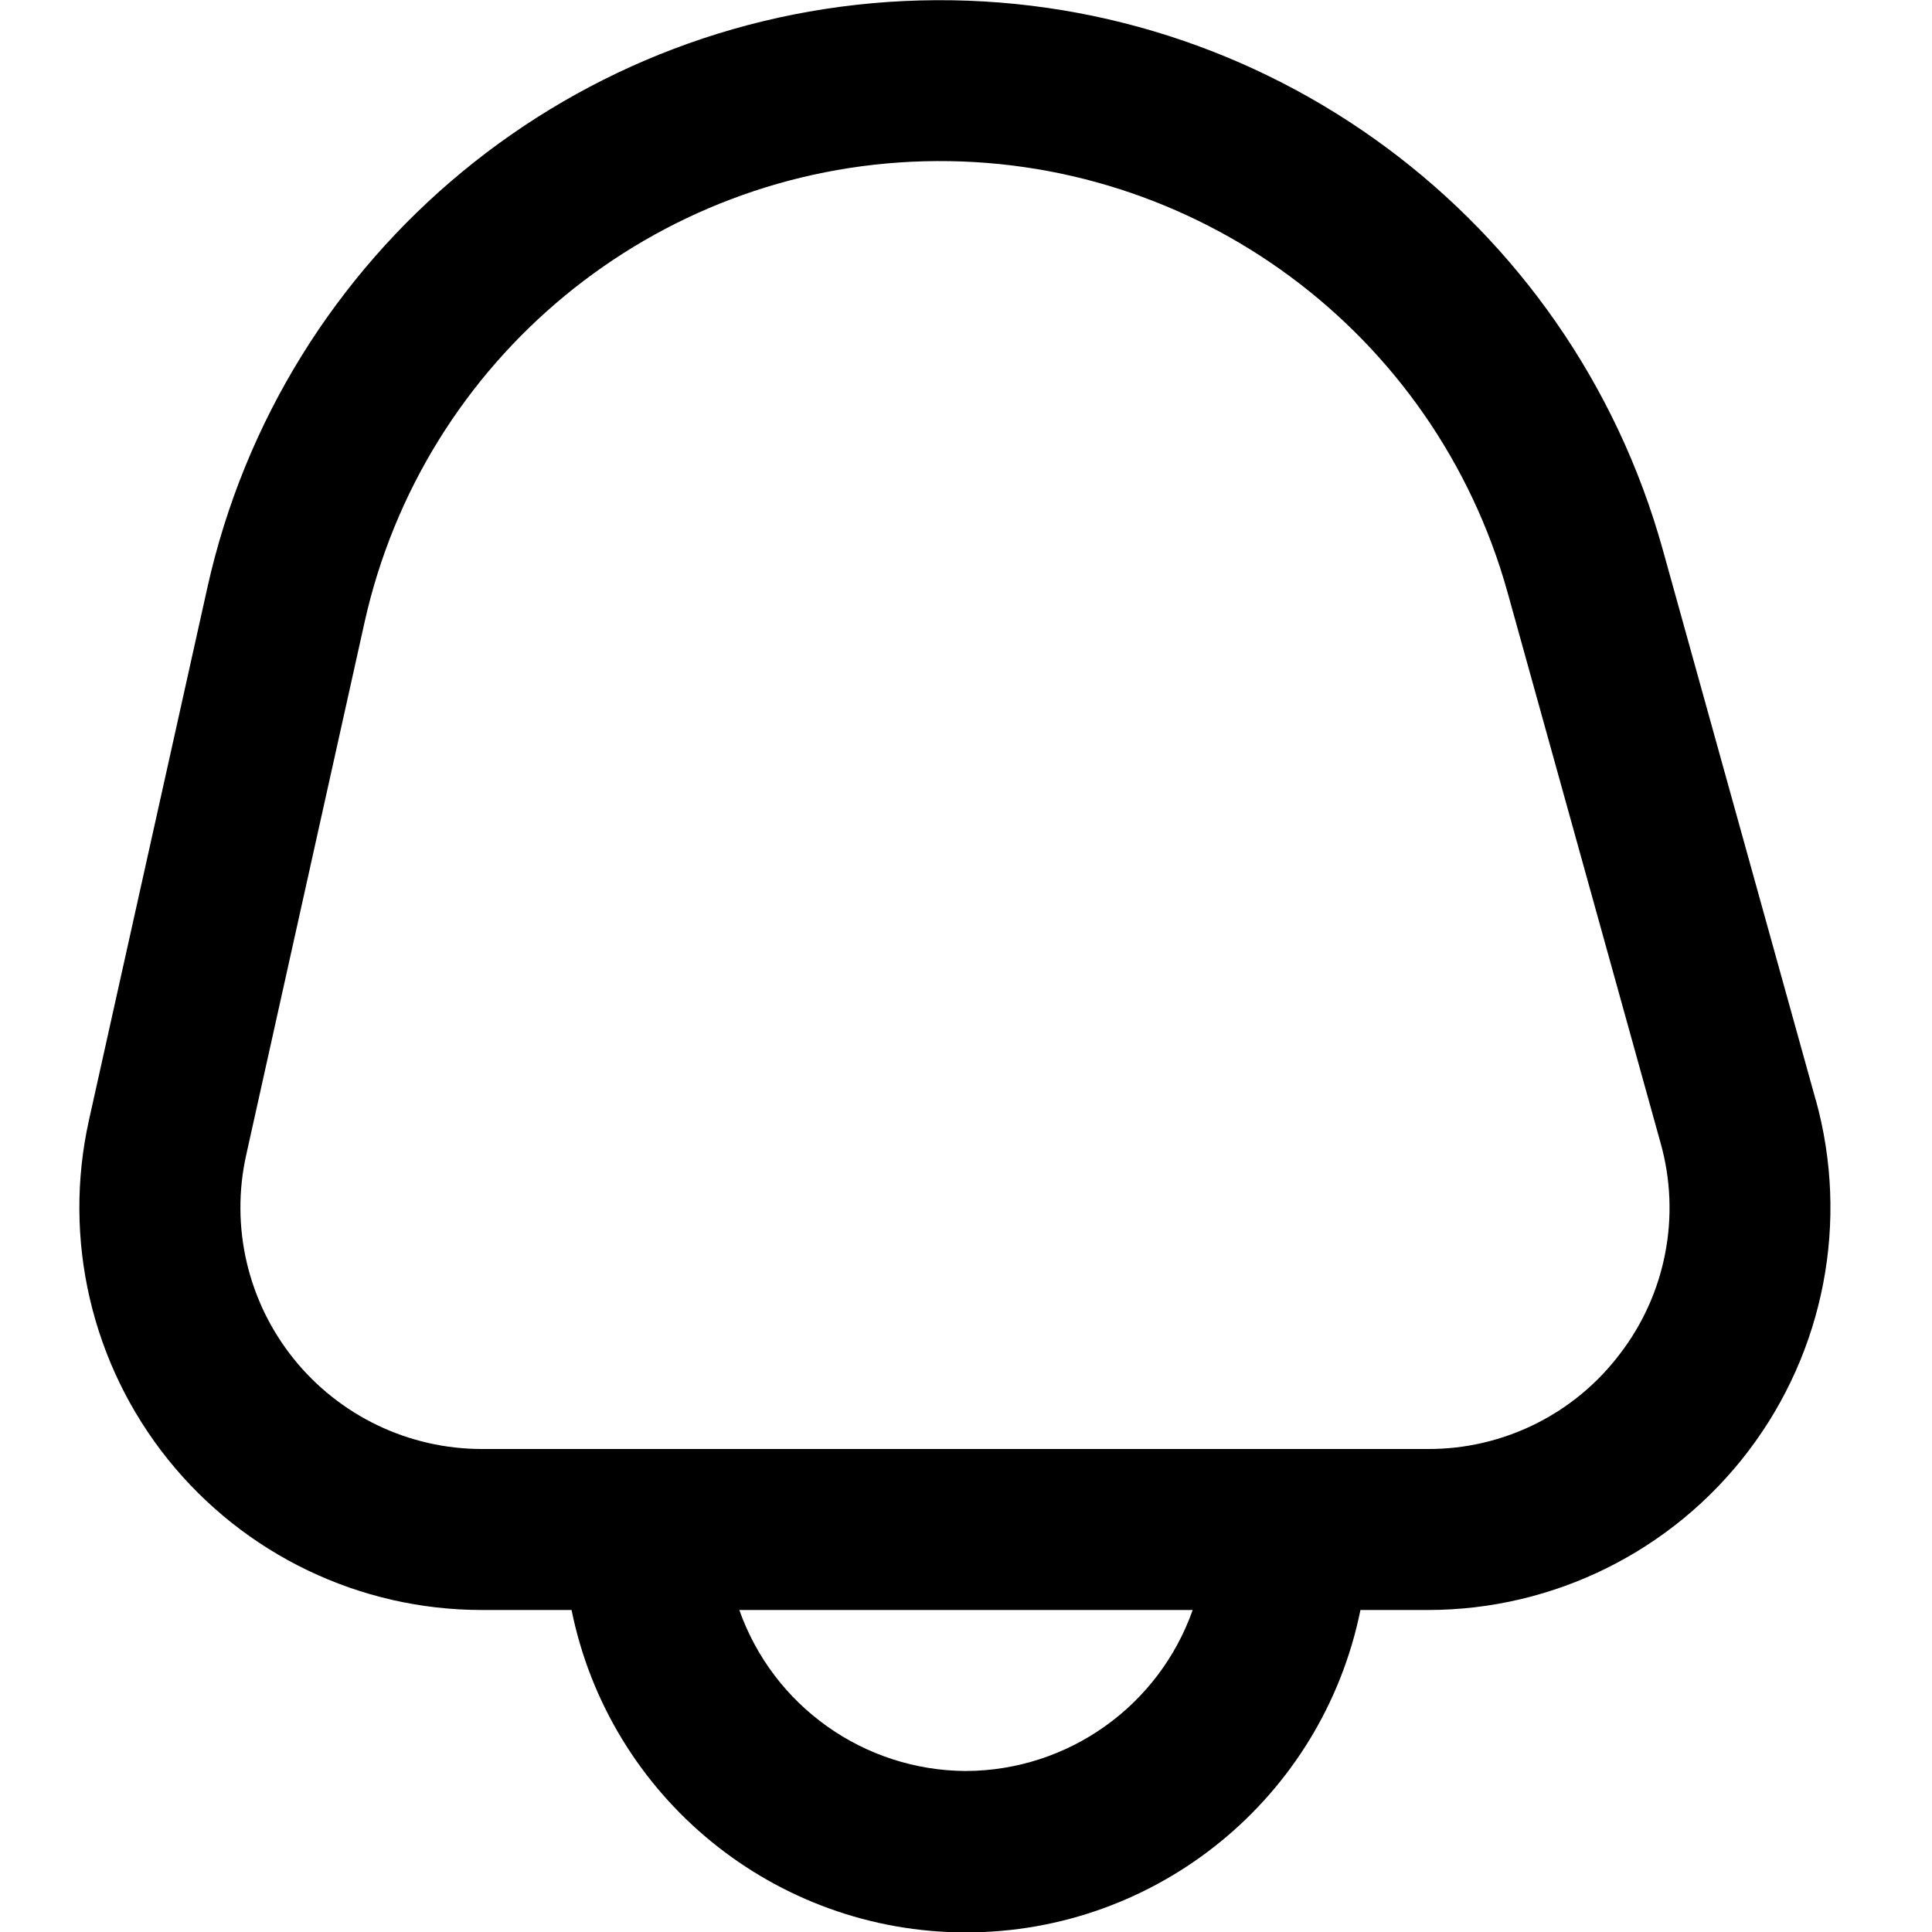
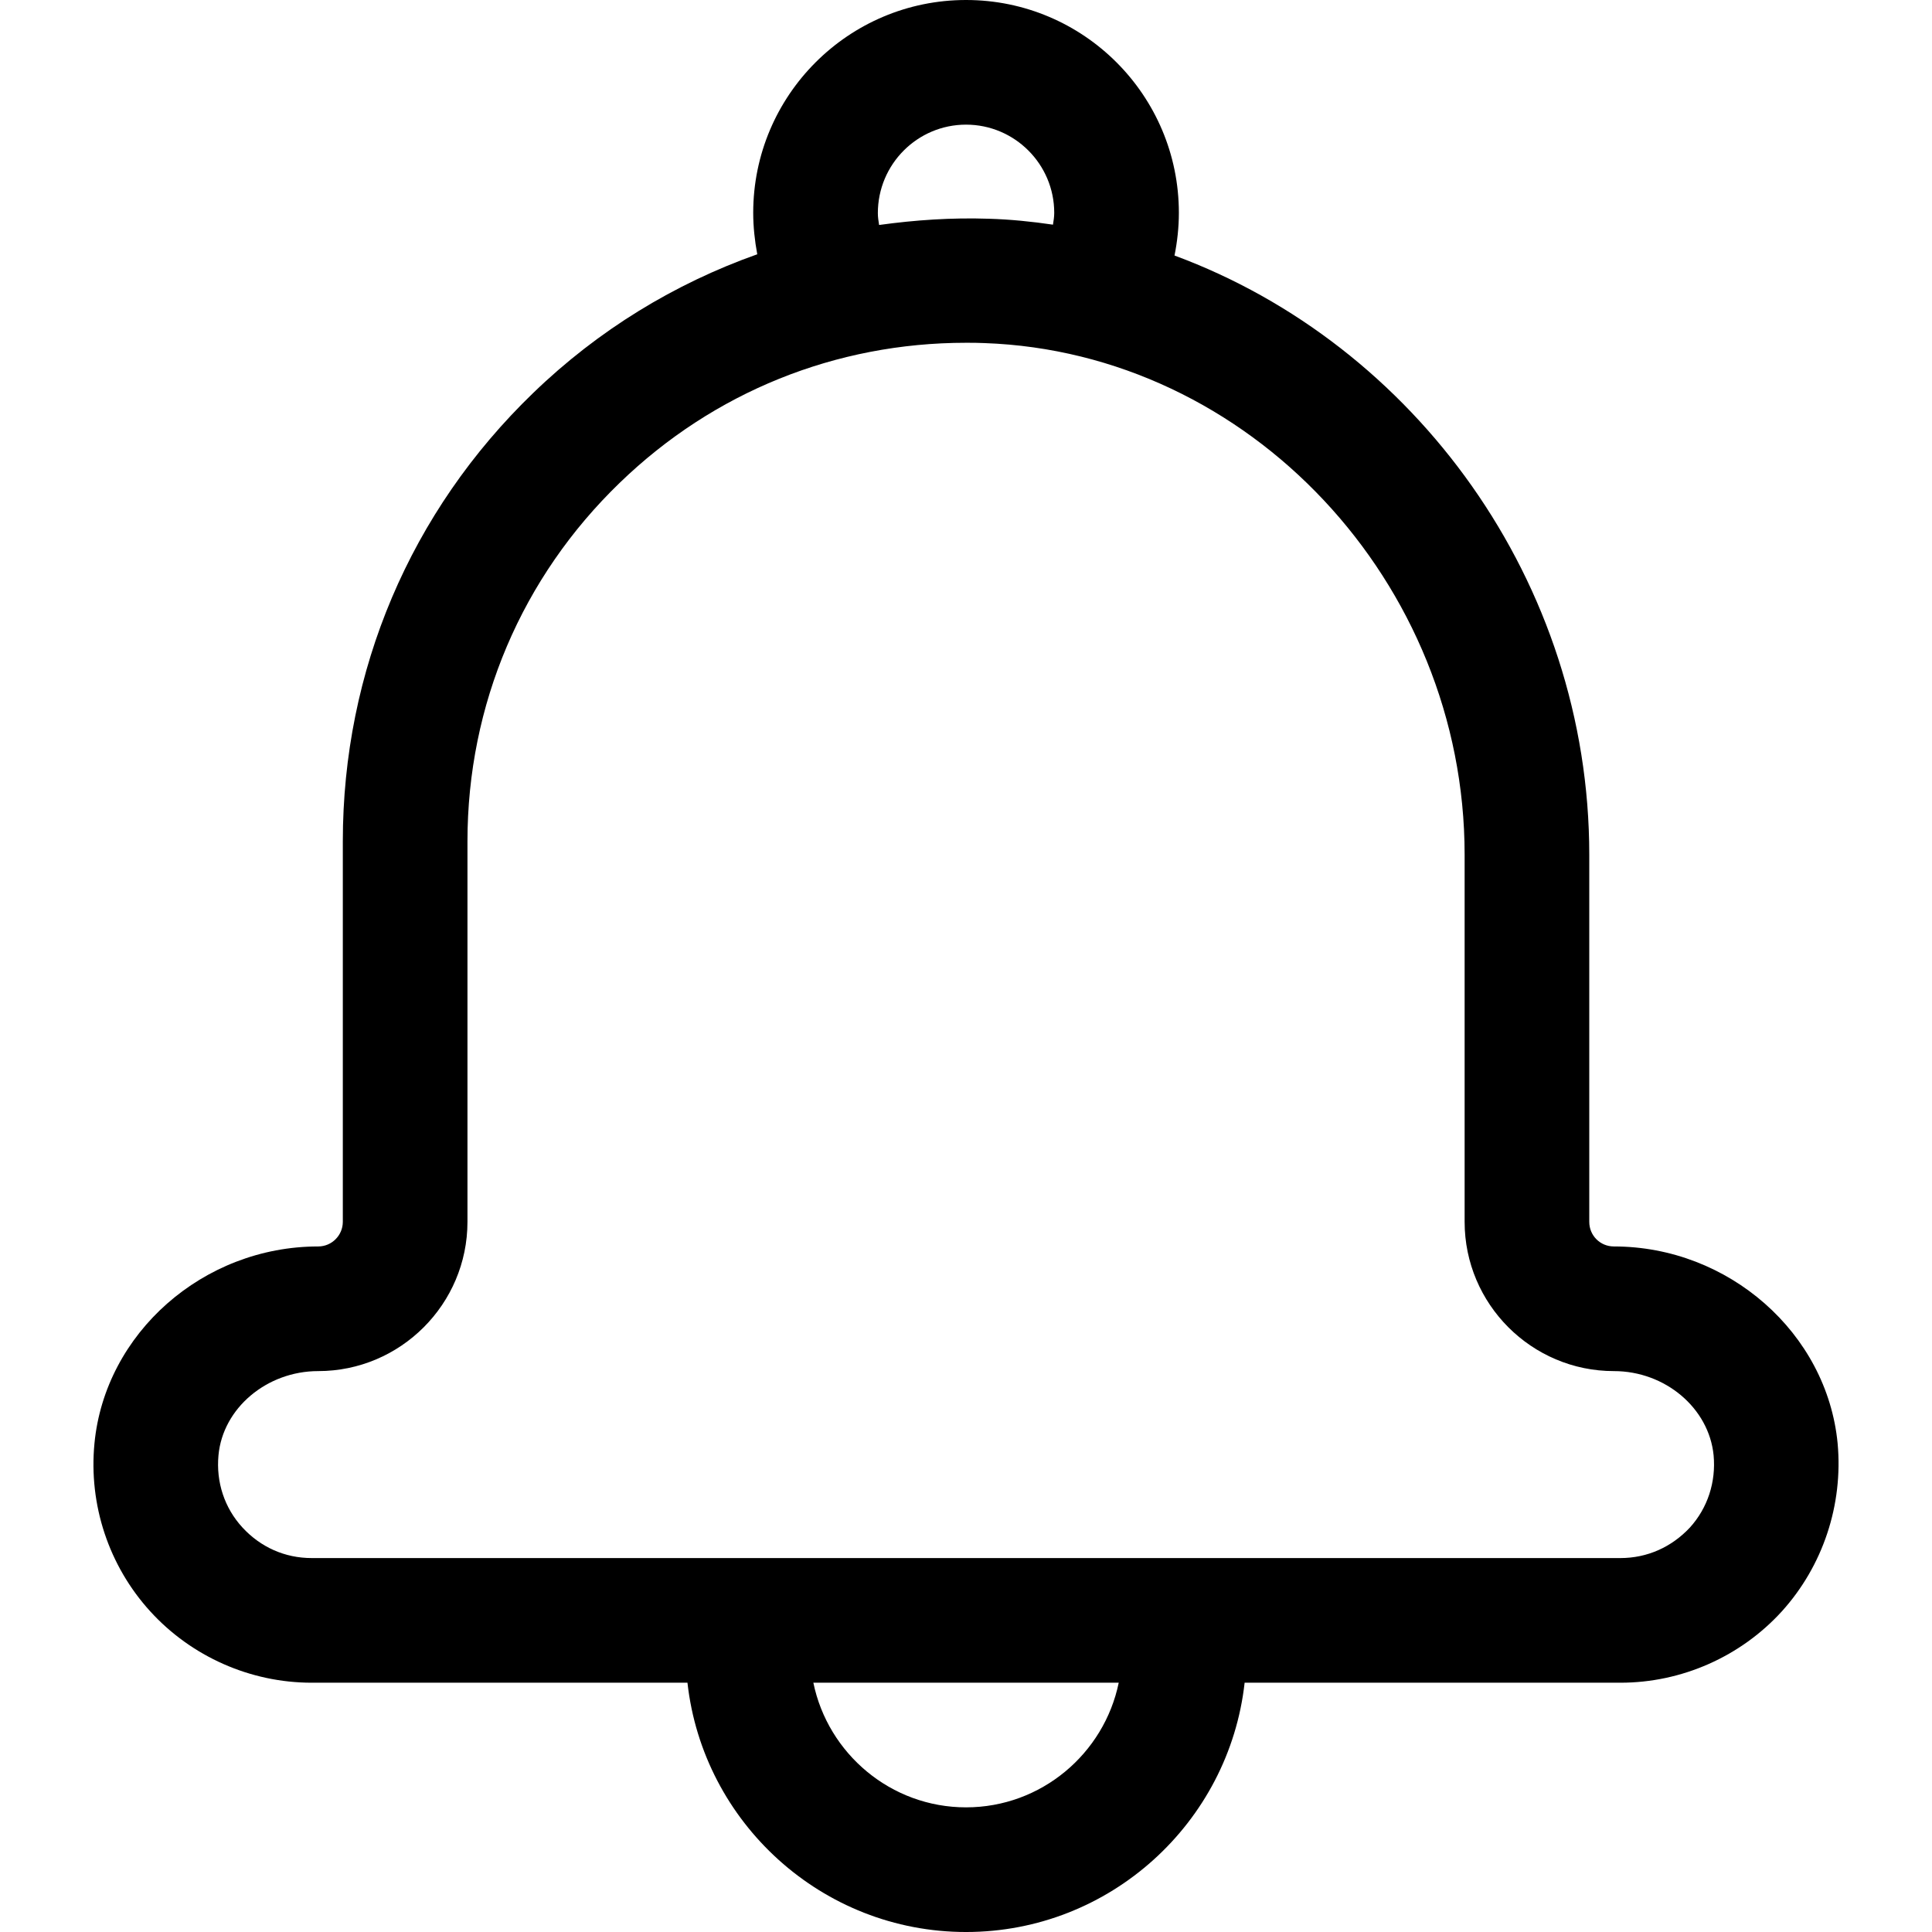
- <svg xmlns="http://www.w3.org/2000/svg" id="Outline" viewBox="0 0 24 24">
-   <path d="M22.555,13.662l-1.9-6.836A9.321,9.321,0,0,0,2.576,7.3L1.105,13.915A5,5,0,0,0,5.986,20H7.1a5,5,0,0,0,9.8,0h.838a5,5,0,0,0,4.818-6.338ZM12,22a3,3,0,0,1-2.816-2h5.632A3,3,0,0,1,12,22Zm8.126-5.185A2.977,2.977,0,0,1,17.737,18H5.986a3,3,0,0,1-2.928-3.651l1.47-6.616a7.321,7.321,0,0,1,14.2-.372l1.9,6.836A2.977,2.977,0,0,1,20.126,16.815Z" />
+ <svg xmlns="http://www.w3.org/2000/svg" id="Capa_1" enable-background="new 0 0 371.263 371.263" height="512" viewBox="0 0 371.263 371.263" width="512">
+   <g>
+     <g>
+       <path d="m305.402 234.794v-70.54c0-52.396-33.533-98.085-79.702-115.151.539-2.695.838-5.449.838-8.204.001-22.575-18.323-40.899-40.898-40.899s-40.899 18.324-40.899 40.899c0 2.695.299 5.389.778 7.964-15.868 5.629-30.539 14.551-43.054 26.647-23.593 22.755-36.587 53.354-36.587 86.169v73.115c0 2.575-2.096 4.731-4.731 4.731-22.096 0-40.959 16.647-42.995 37.845-1.138 11.797 2.755 23.533 10.719 32.276 7.904 8.683 19.222 13.713 31.018 13.713h72.217c2.994 26.887 25.869 47.905 53.534 47.905s50.54-21.018 53.534-47.905h72.217c11.797 0 23.114-5.03 31.018-13.713 7.904-8.743 11.797-20.479 10.719-32.276-2.036-21.198-20.958-37.845-42.995-37.845-2.635-.001-4.731-2.097-4.731-4.731zm-119.762-210.842c9.341 0 16.946 7.605 16.946 16.946 0 .778-.12 1.497-.24 2.275-4.072-.599-8.204-1.018-12.336-1.138-7.126-.24-14.132.24-21.078 1.198-.12-.778-.24-1.497-.24-2.275.002-9.401 7.607-17.006 16.948-17.006zm0 323.358c-14.431 0-26.527-10.3-29.342-23.952h58.683c-2.813 13.653-14.909 23.952-29.341 23.952zm143.655-67.665c.479 5.15-1.138 10.12-4.551 13.892-3.533 3.773-8.204 5.868-13.353 5.868h-251.501c-5.15 0-9.82-2.096-13.294-5.868-3.473-3.772-5.09-8.743-4.611-13.892.838-9.042 9.282-16.168 19.162-16.168 15.809 0 28.683-12.874 28.683-28.683v-73.115c0-26.228 10.419-50.719 29.282-68.923 18.024-17.425 41.498-26.887 66.528-26.887 1.198 0 2.335 0 3.533.06 50.839 1.796 92.277 45.929 92.277 98.325v70.54c0 15.809 12.874 28.683 28.683 28.683 9.88 0 18.264 7.126 19.162 16.168z" />
+     </g>
+   </g>
</svg>
